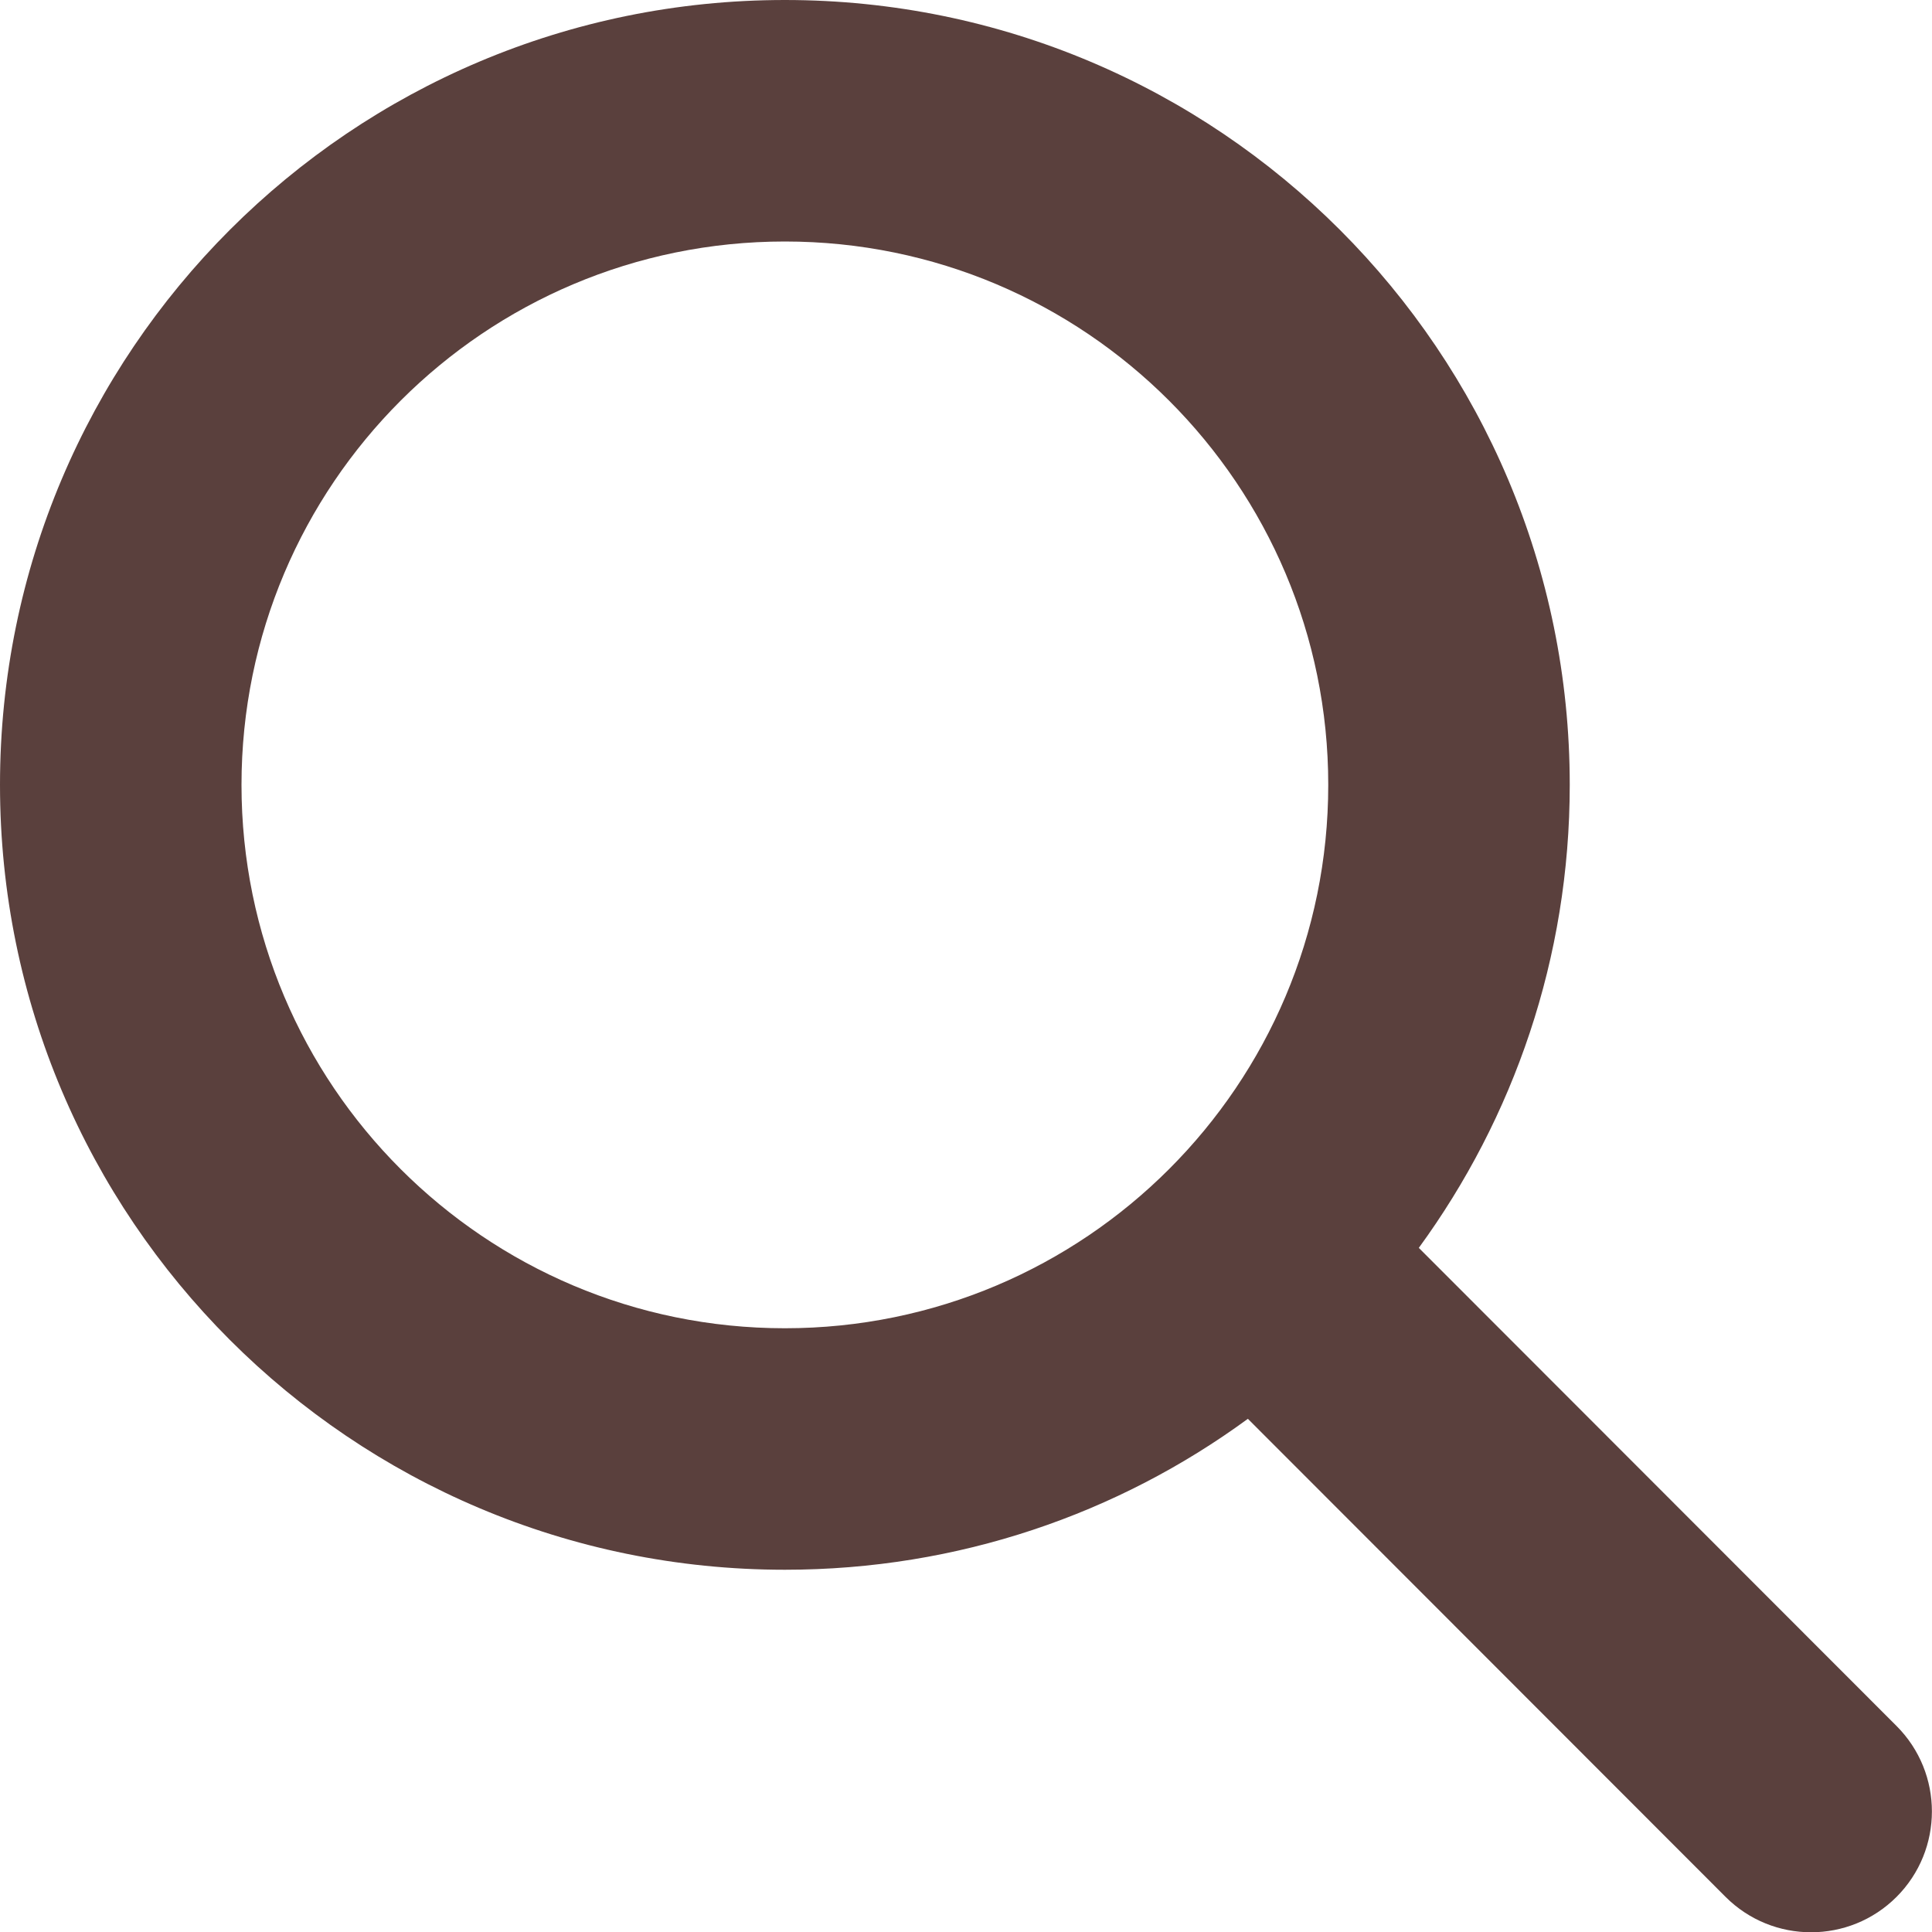
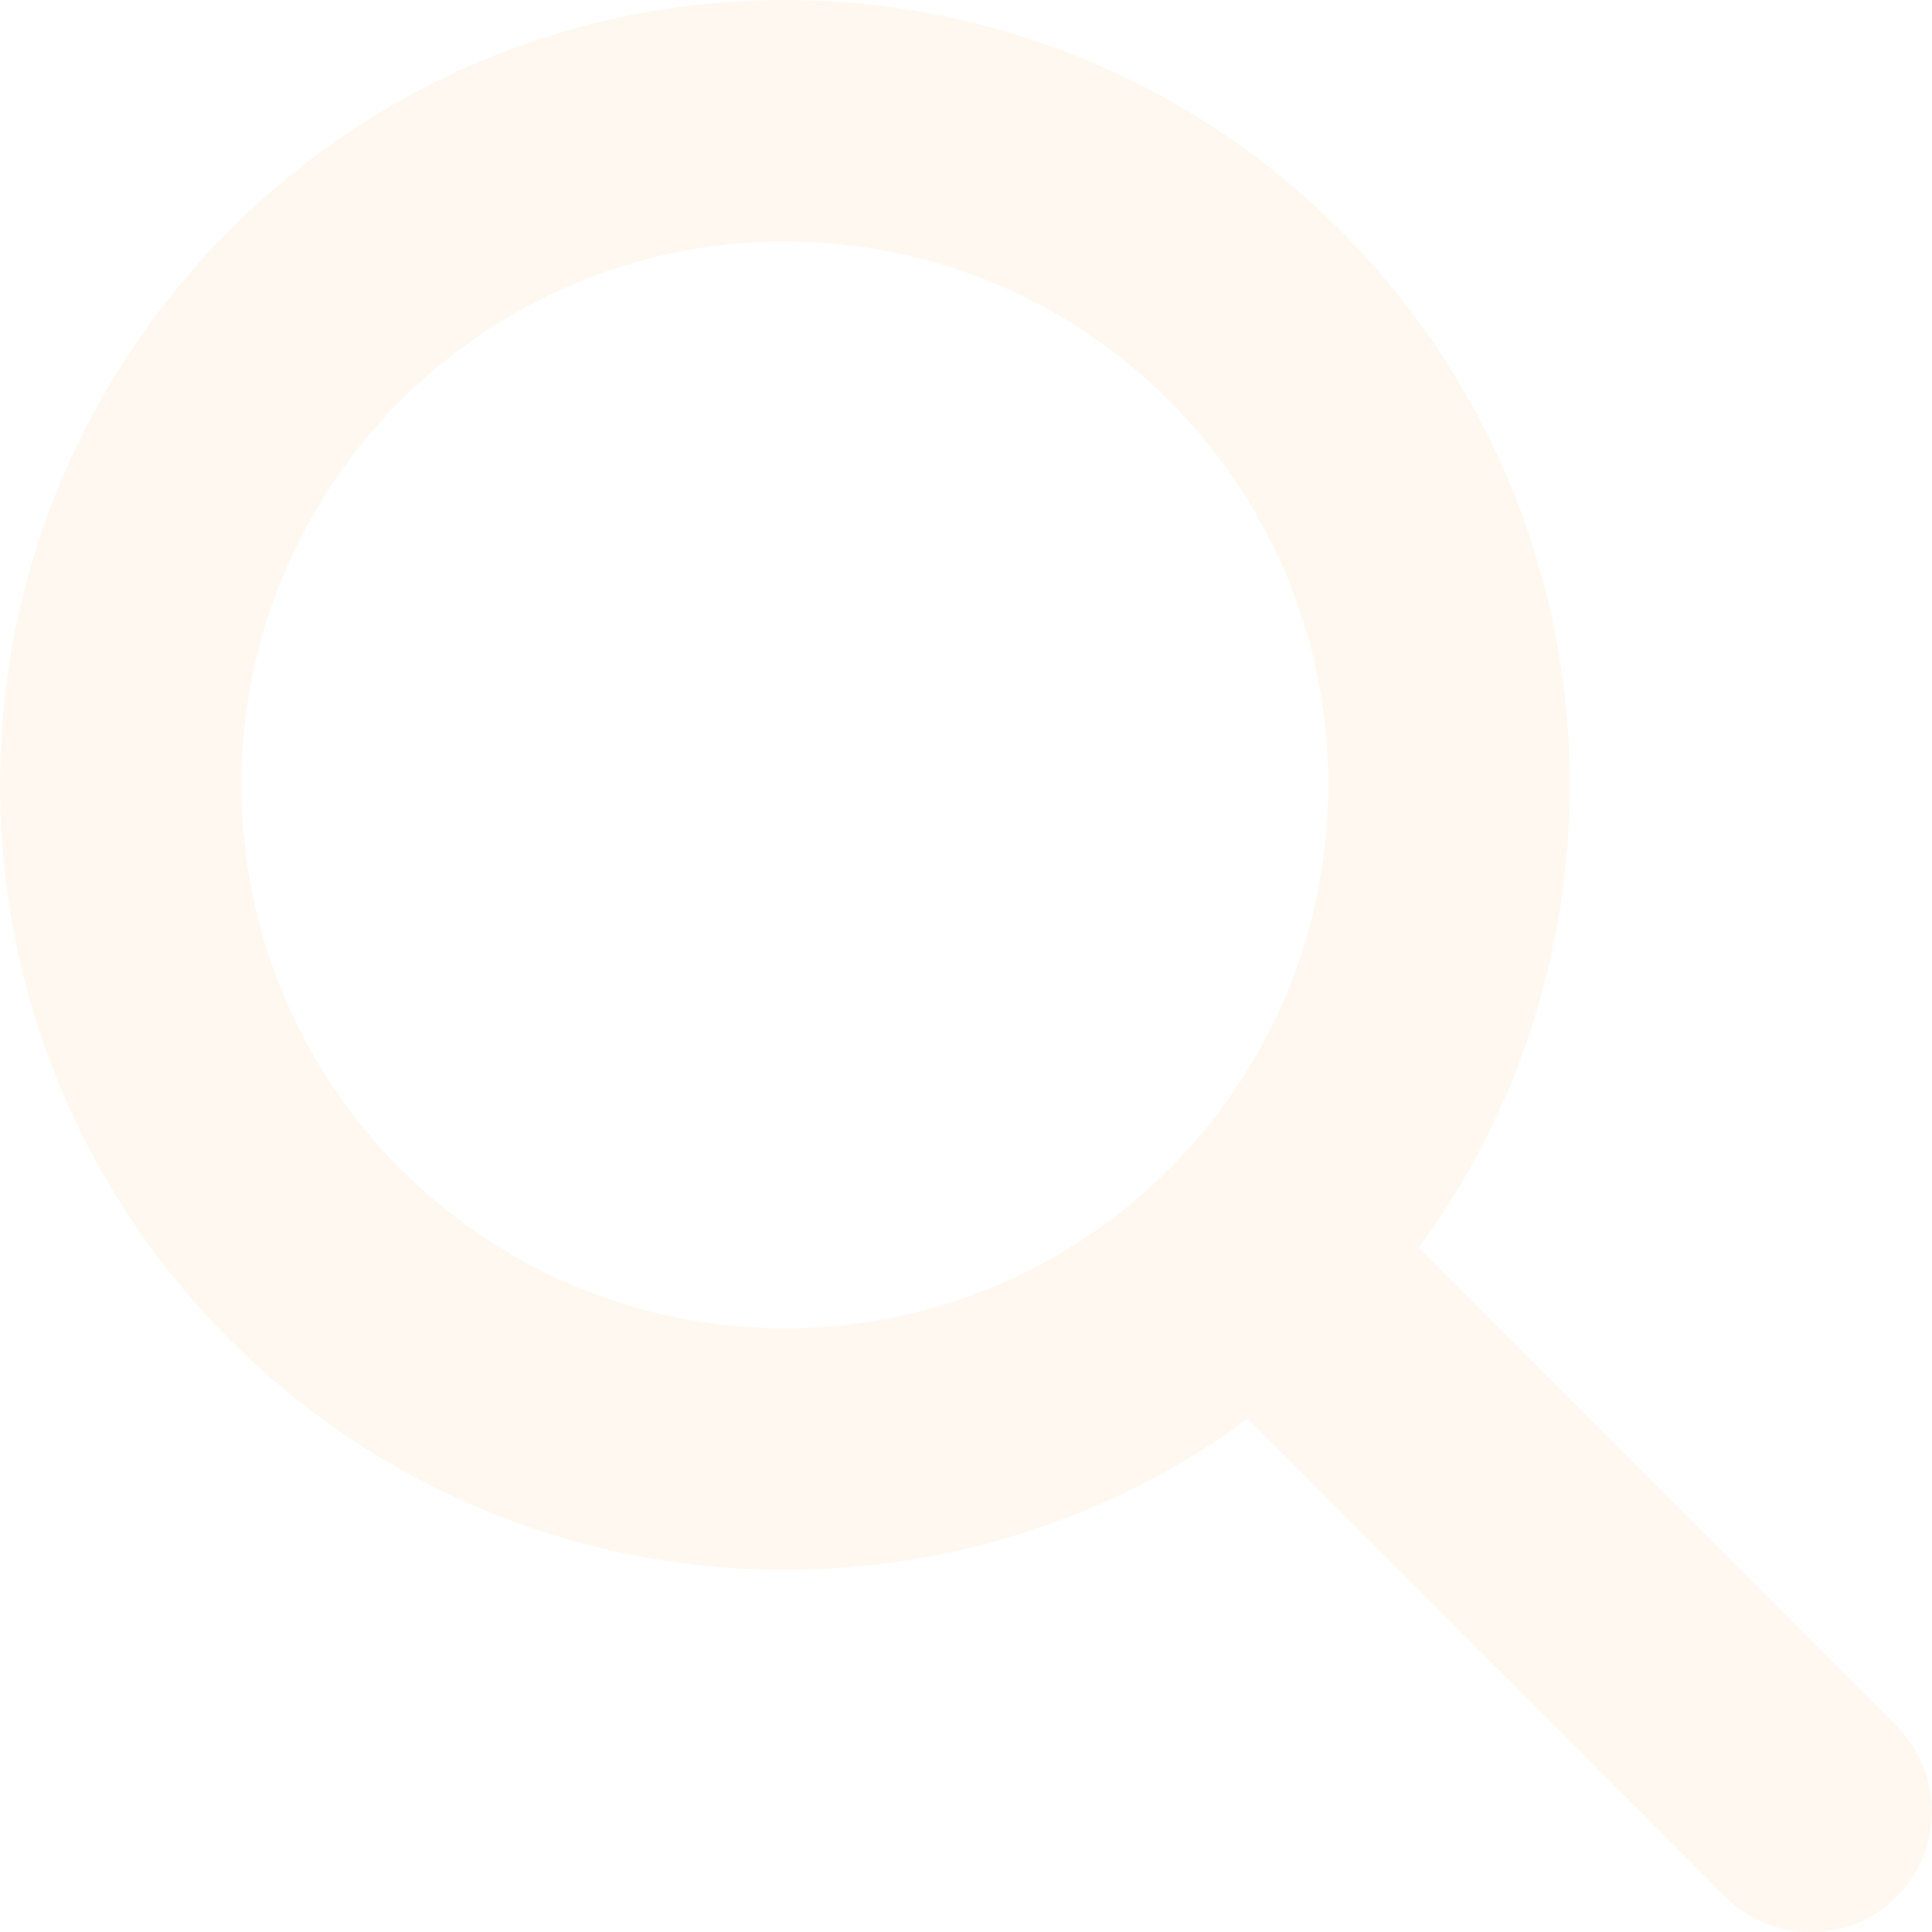
<svg xmlns="http://www.w3.org/2000/svg" height="12" width="12" viewBox="0 0 512 512">
-   <path opacity="1" fill="#5a403d" d="M416 208c0 45.9-14.9 88.3-40 122.7L502.6 457.4c12.5 12.5 12.5 32.8 0 45.3s-32.8 12.5-45.3 0L330.7 376c-34.4 25.2-76.8 40-122.7 40C93.1 416 0 322.9 0 208S93.1 0 208 0S416 93.1 416 208zM208 352a144 144 0 1 0 0-288 144 144 0 1 0 0 288z" />
+   <path opacity="1" fill="#fff8f0" d="M416 208c0 45.9-14.9 88.3-40 122.7L502.6 457.4c12.5 12.5 12.5 32.8 0 45.3s-32.8 12.5-45.3 0L330.7 376c-34.4 25.2-76.8 40-122.7 40C93.1 416 0 322.9 0 208S93.1 0 208 0S416 93.1 416 208zM208 352a144 144 0 1 0 0-288 144 144 0 1 0 0 288z" />
</svg>
